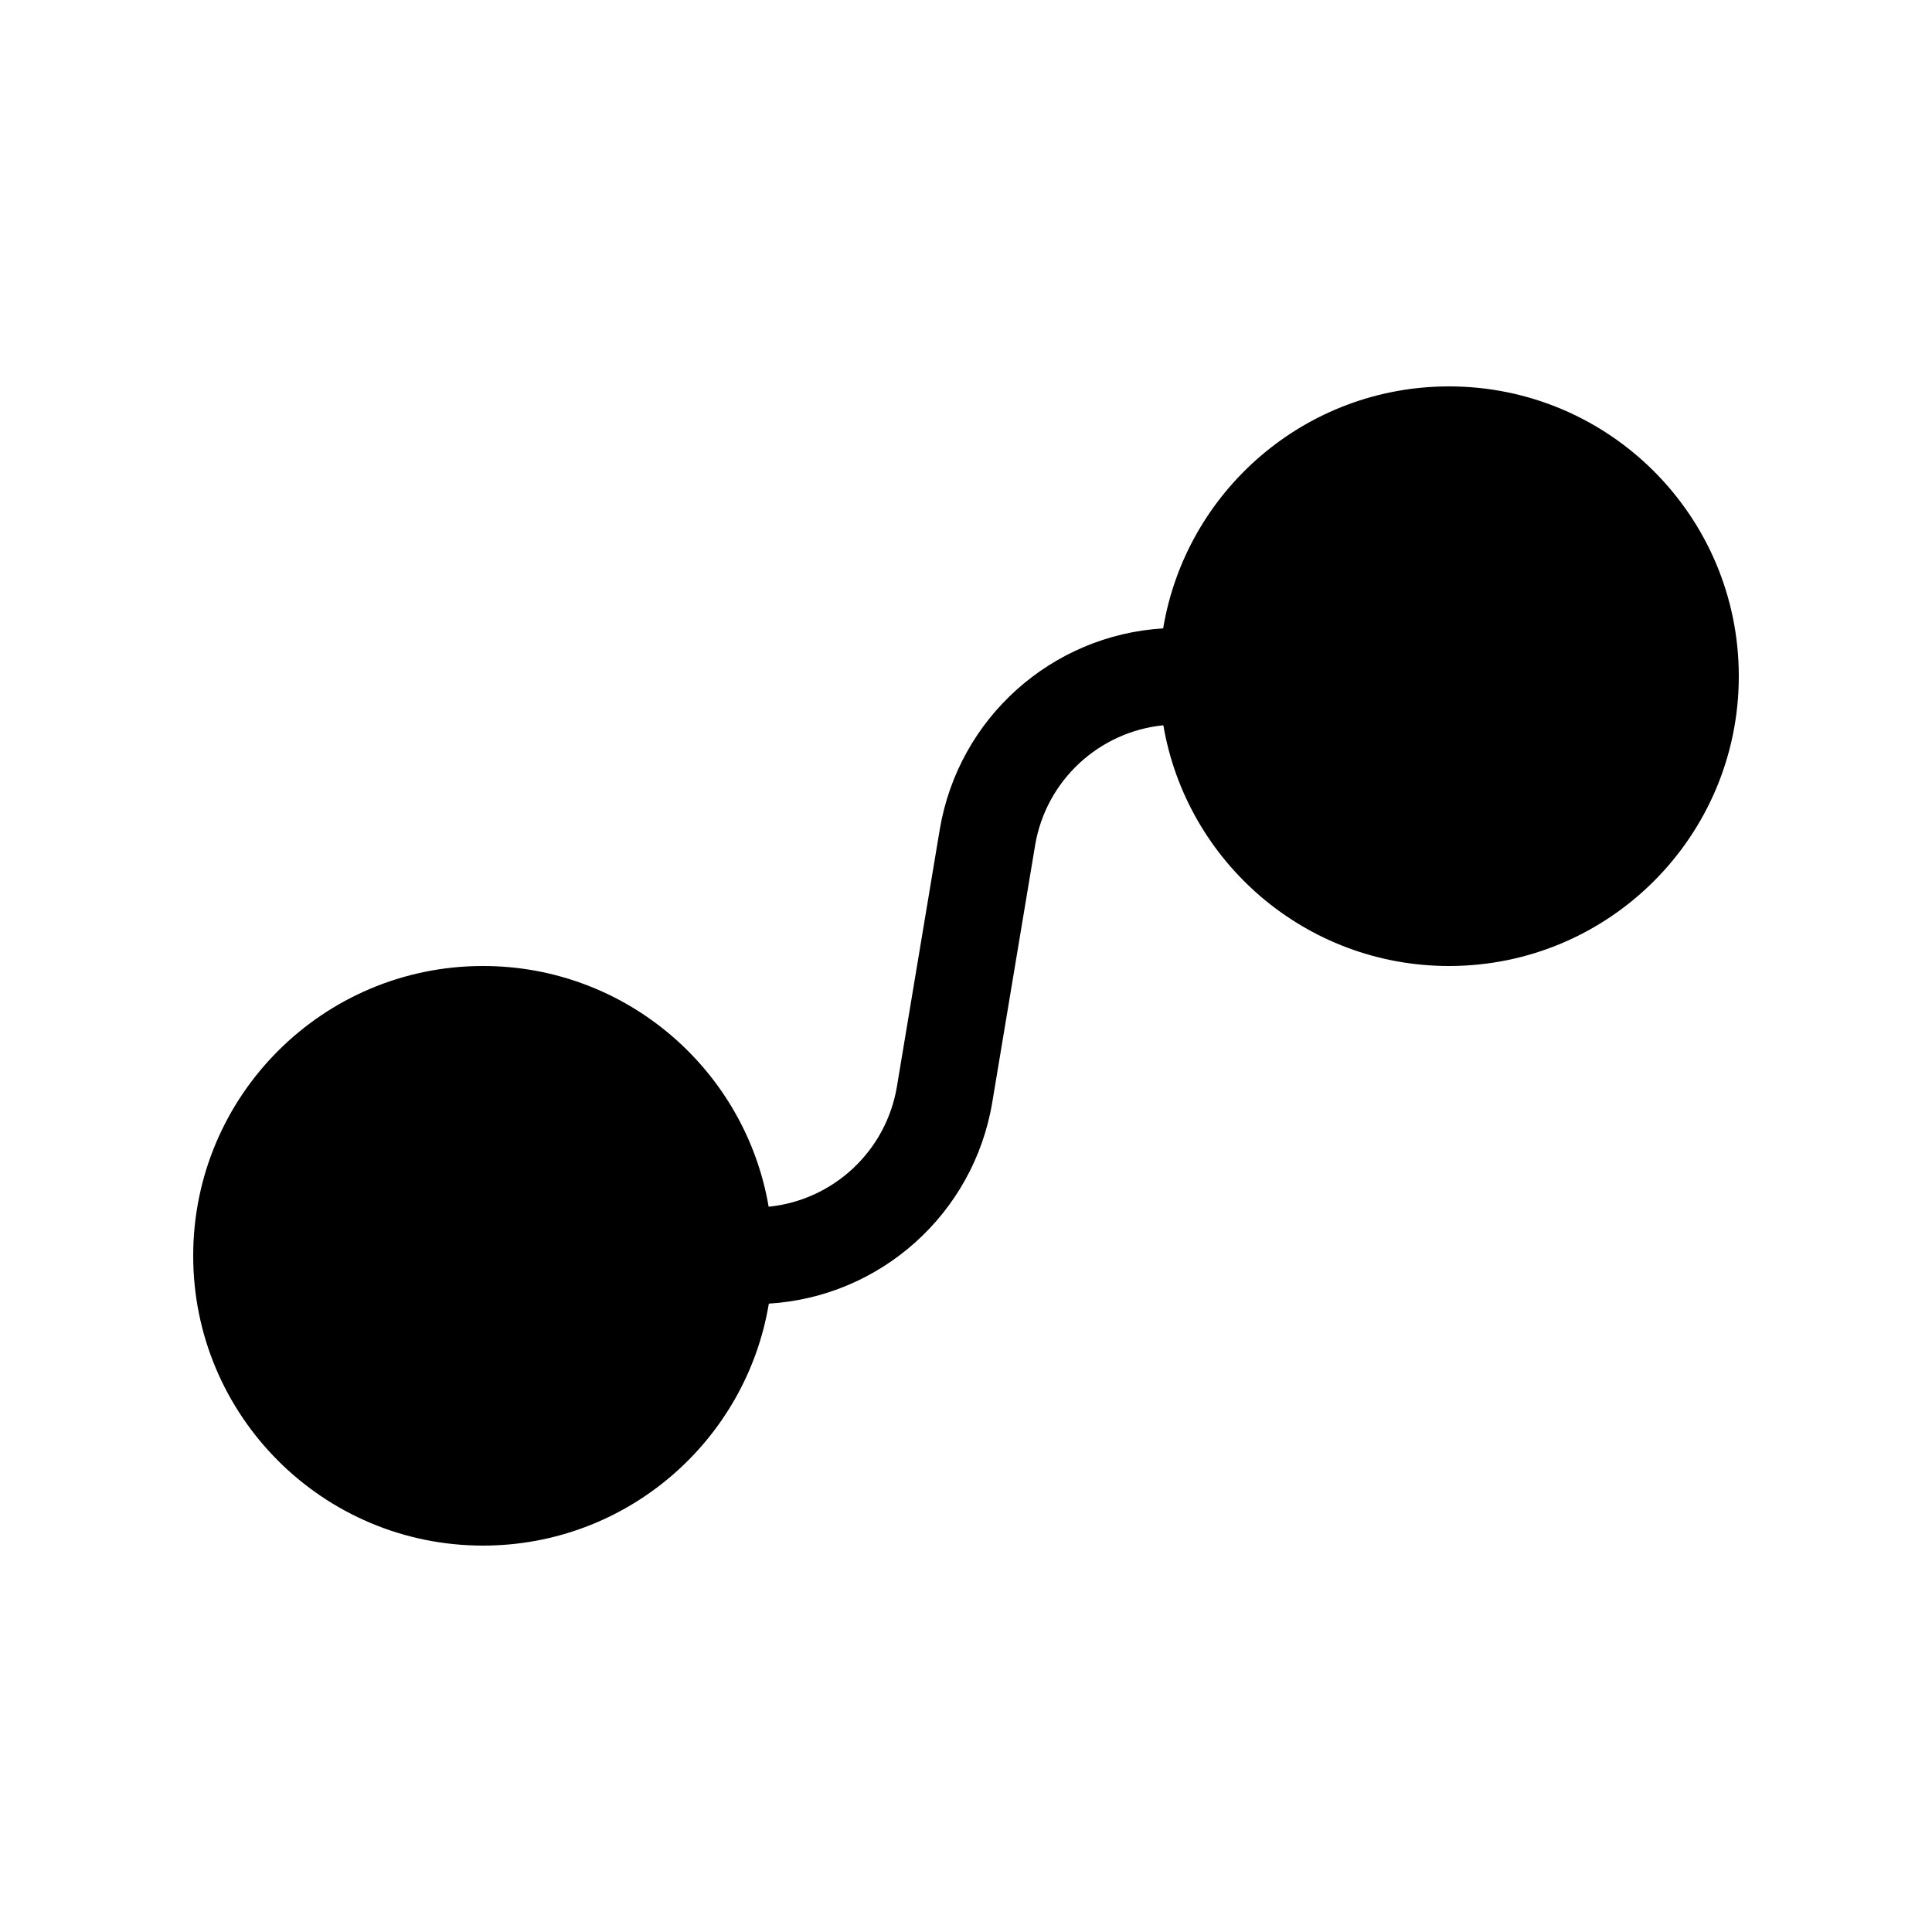
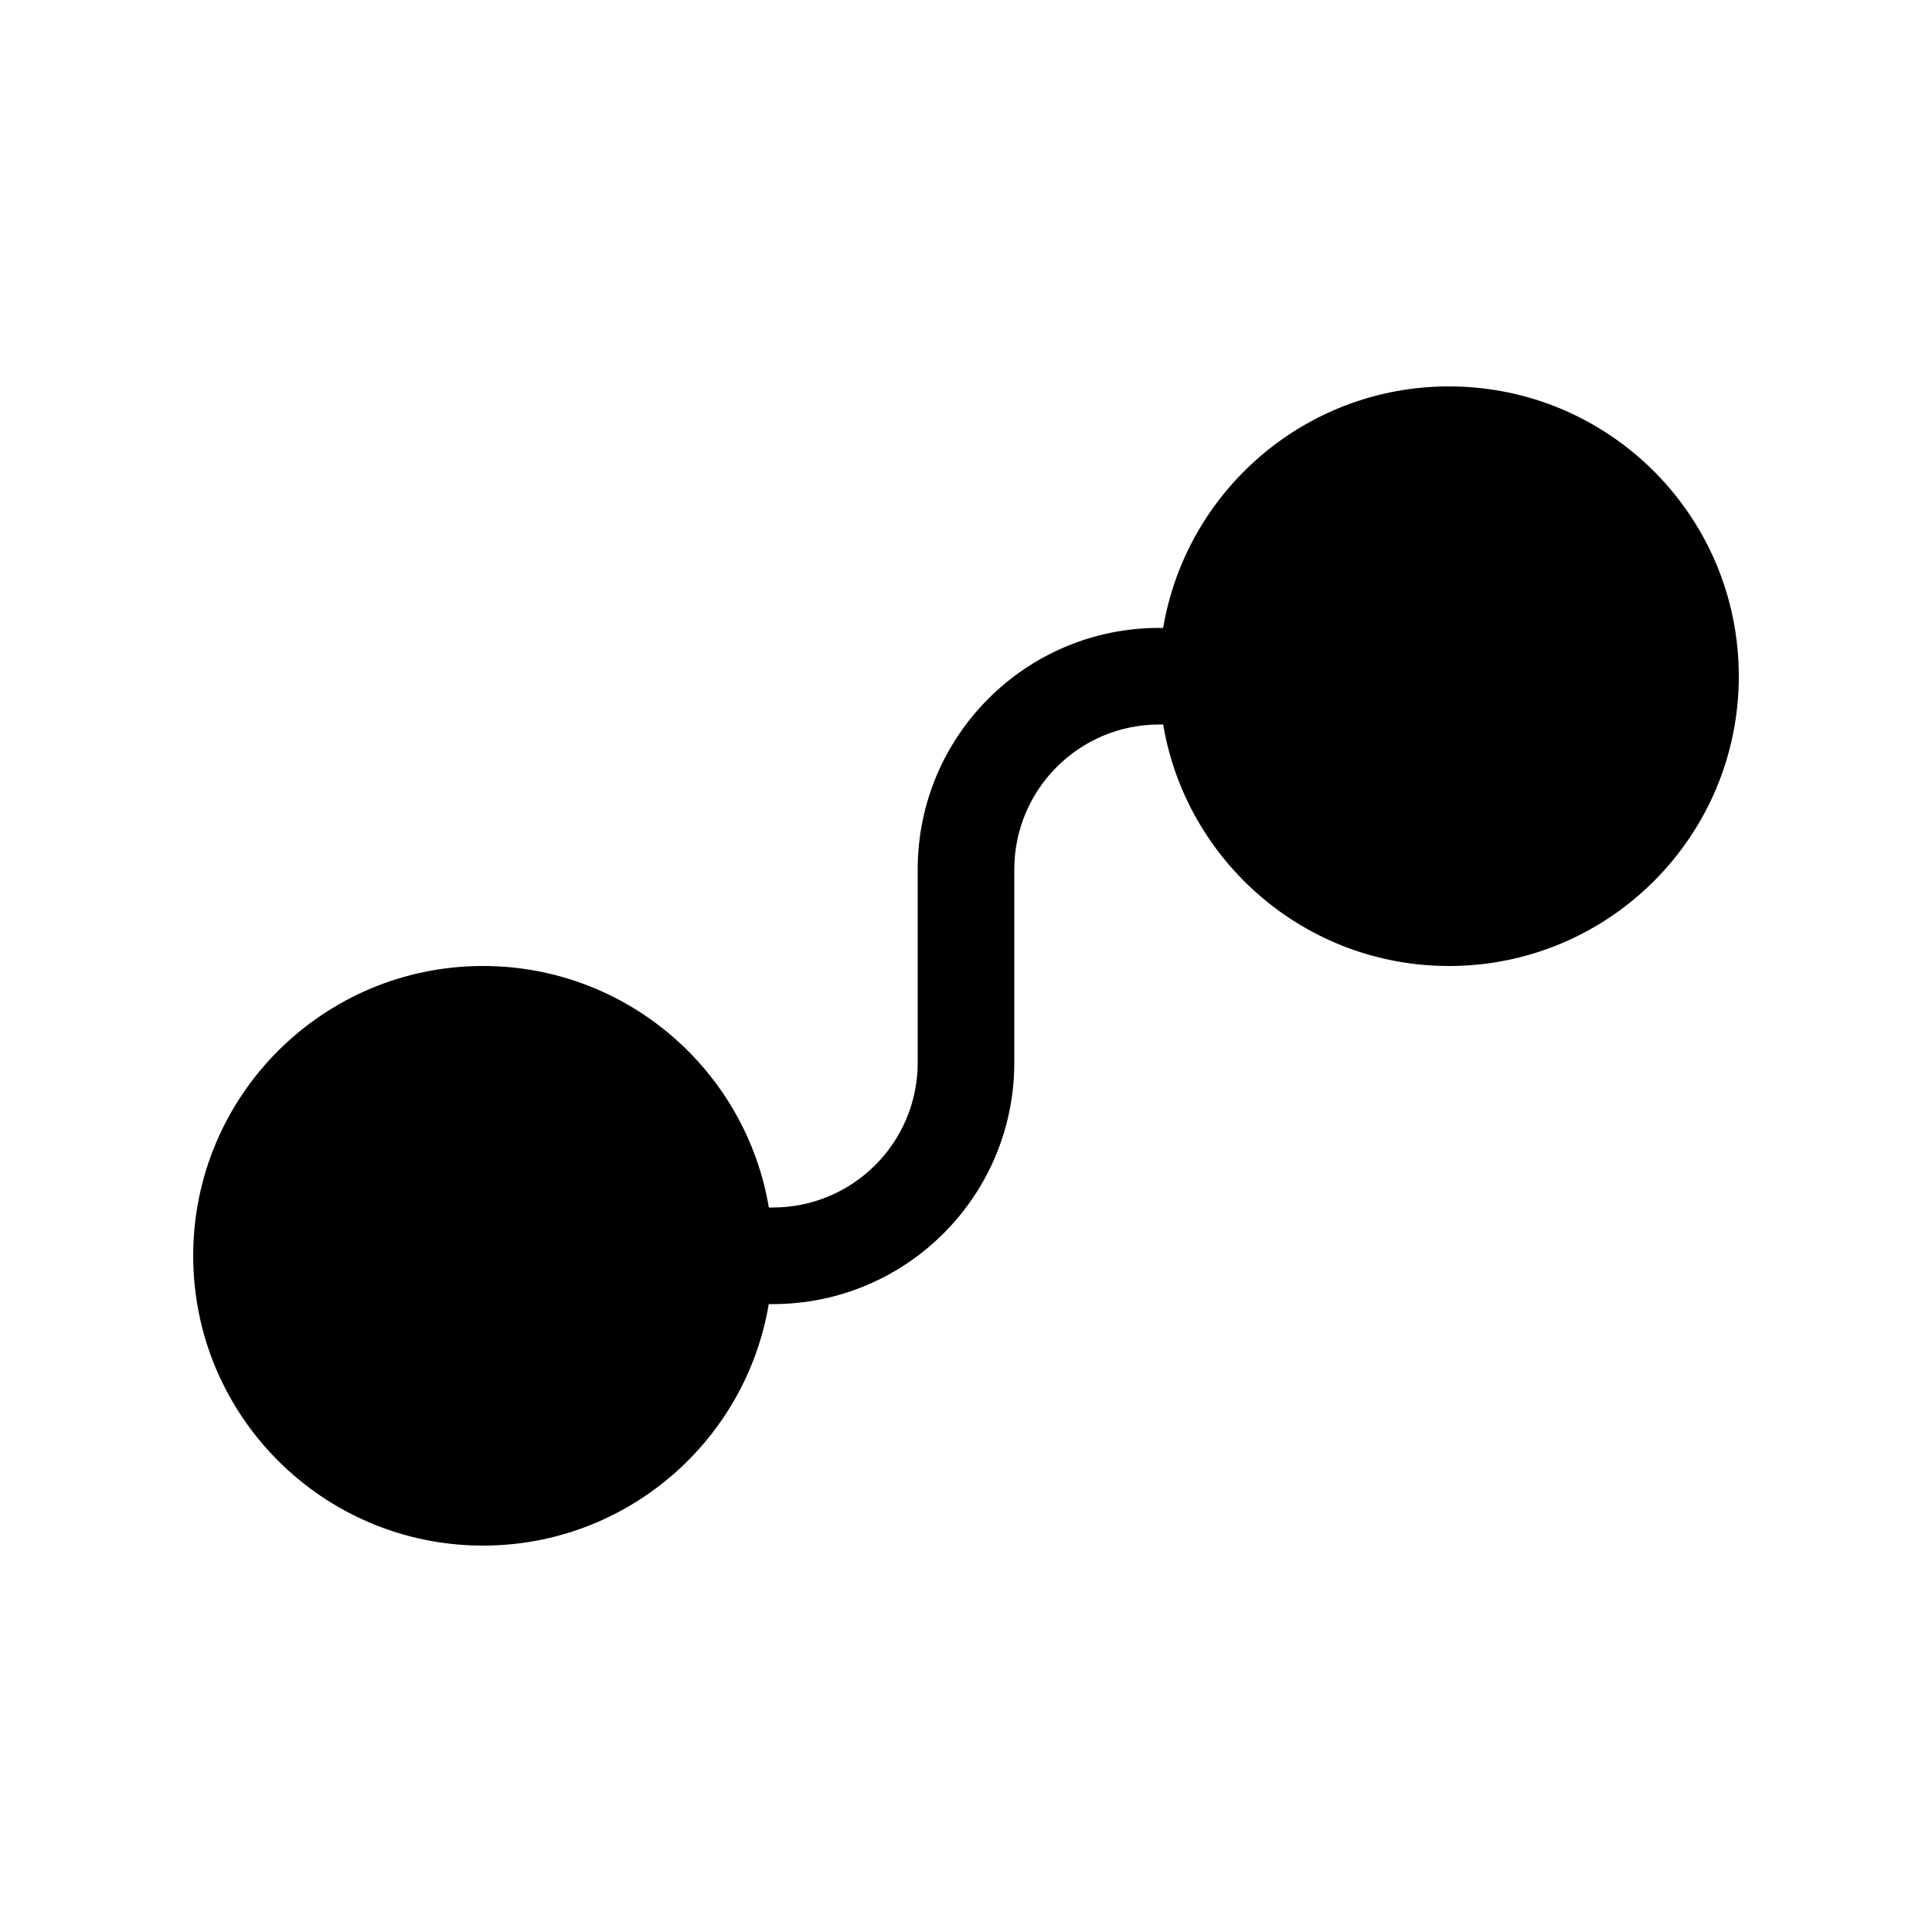
<svg xmlns="http://www.w3.org/2000/svg" viewBox="0 0 20 20" fill="none">
-   <path d="M15 4C13.512 4 12.277 5.084 12.041 6.505C10.886 6.575 9.921 7.434 9.728 8.589L9.285 11.247C9.173 11.919 8.624 12.425 7.957 12.492C7.716 11.077 6.484 10 5 10C3.343 10 2 11.343 2 13C2 14.657 3.343 16 5 16C6.488 16 7.723 14.916 7.959 13.495C9.114 13.425 10.079 12.566 10.272 11.411L10.715 8.753C10.827 8.08 11.376 7.575 12.043 7.508C12.284 8.923 13.516 10 15 10C16.657 10 18 8.657 18 7C18 5.343 16.657 4 15 4Z" fill="currentColor" />
+   <path d="M12.041 7.5H12C11.172 7.5 10.5 8.172 10.5 9V11C10.5 12.381 9.381 13.5 8 13.5H7.958C7.72 14.919 6.486 16 5 16C3.343 16 2 14.657 2 13C2 11.343 3.343 10 5 10C6.487 10 7.721 11.081 7.959 12.5H8C8.828 12.5 9.5 11.829 9.5 11V9C9.5 7.619 10.619 6.5 12 6.5H12.041C12.28 5.081 13.514 4 15 4C16.657 4 18 5.343 18 7C18 8.657 16.657 10 15 10C13.514 10 12.28 8.919 12.041 7.5Z" fill="currentColor" />
</svg>
